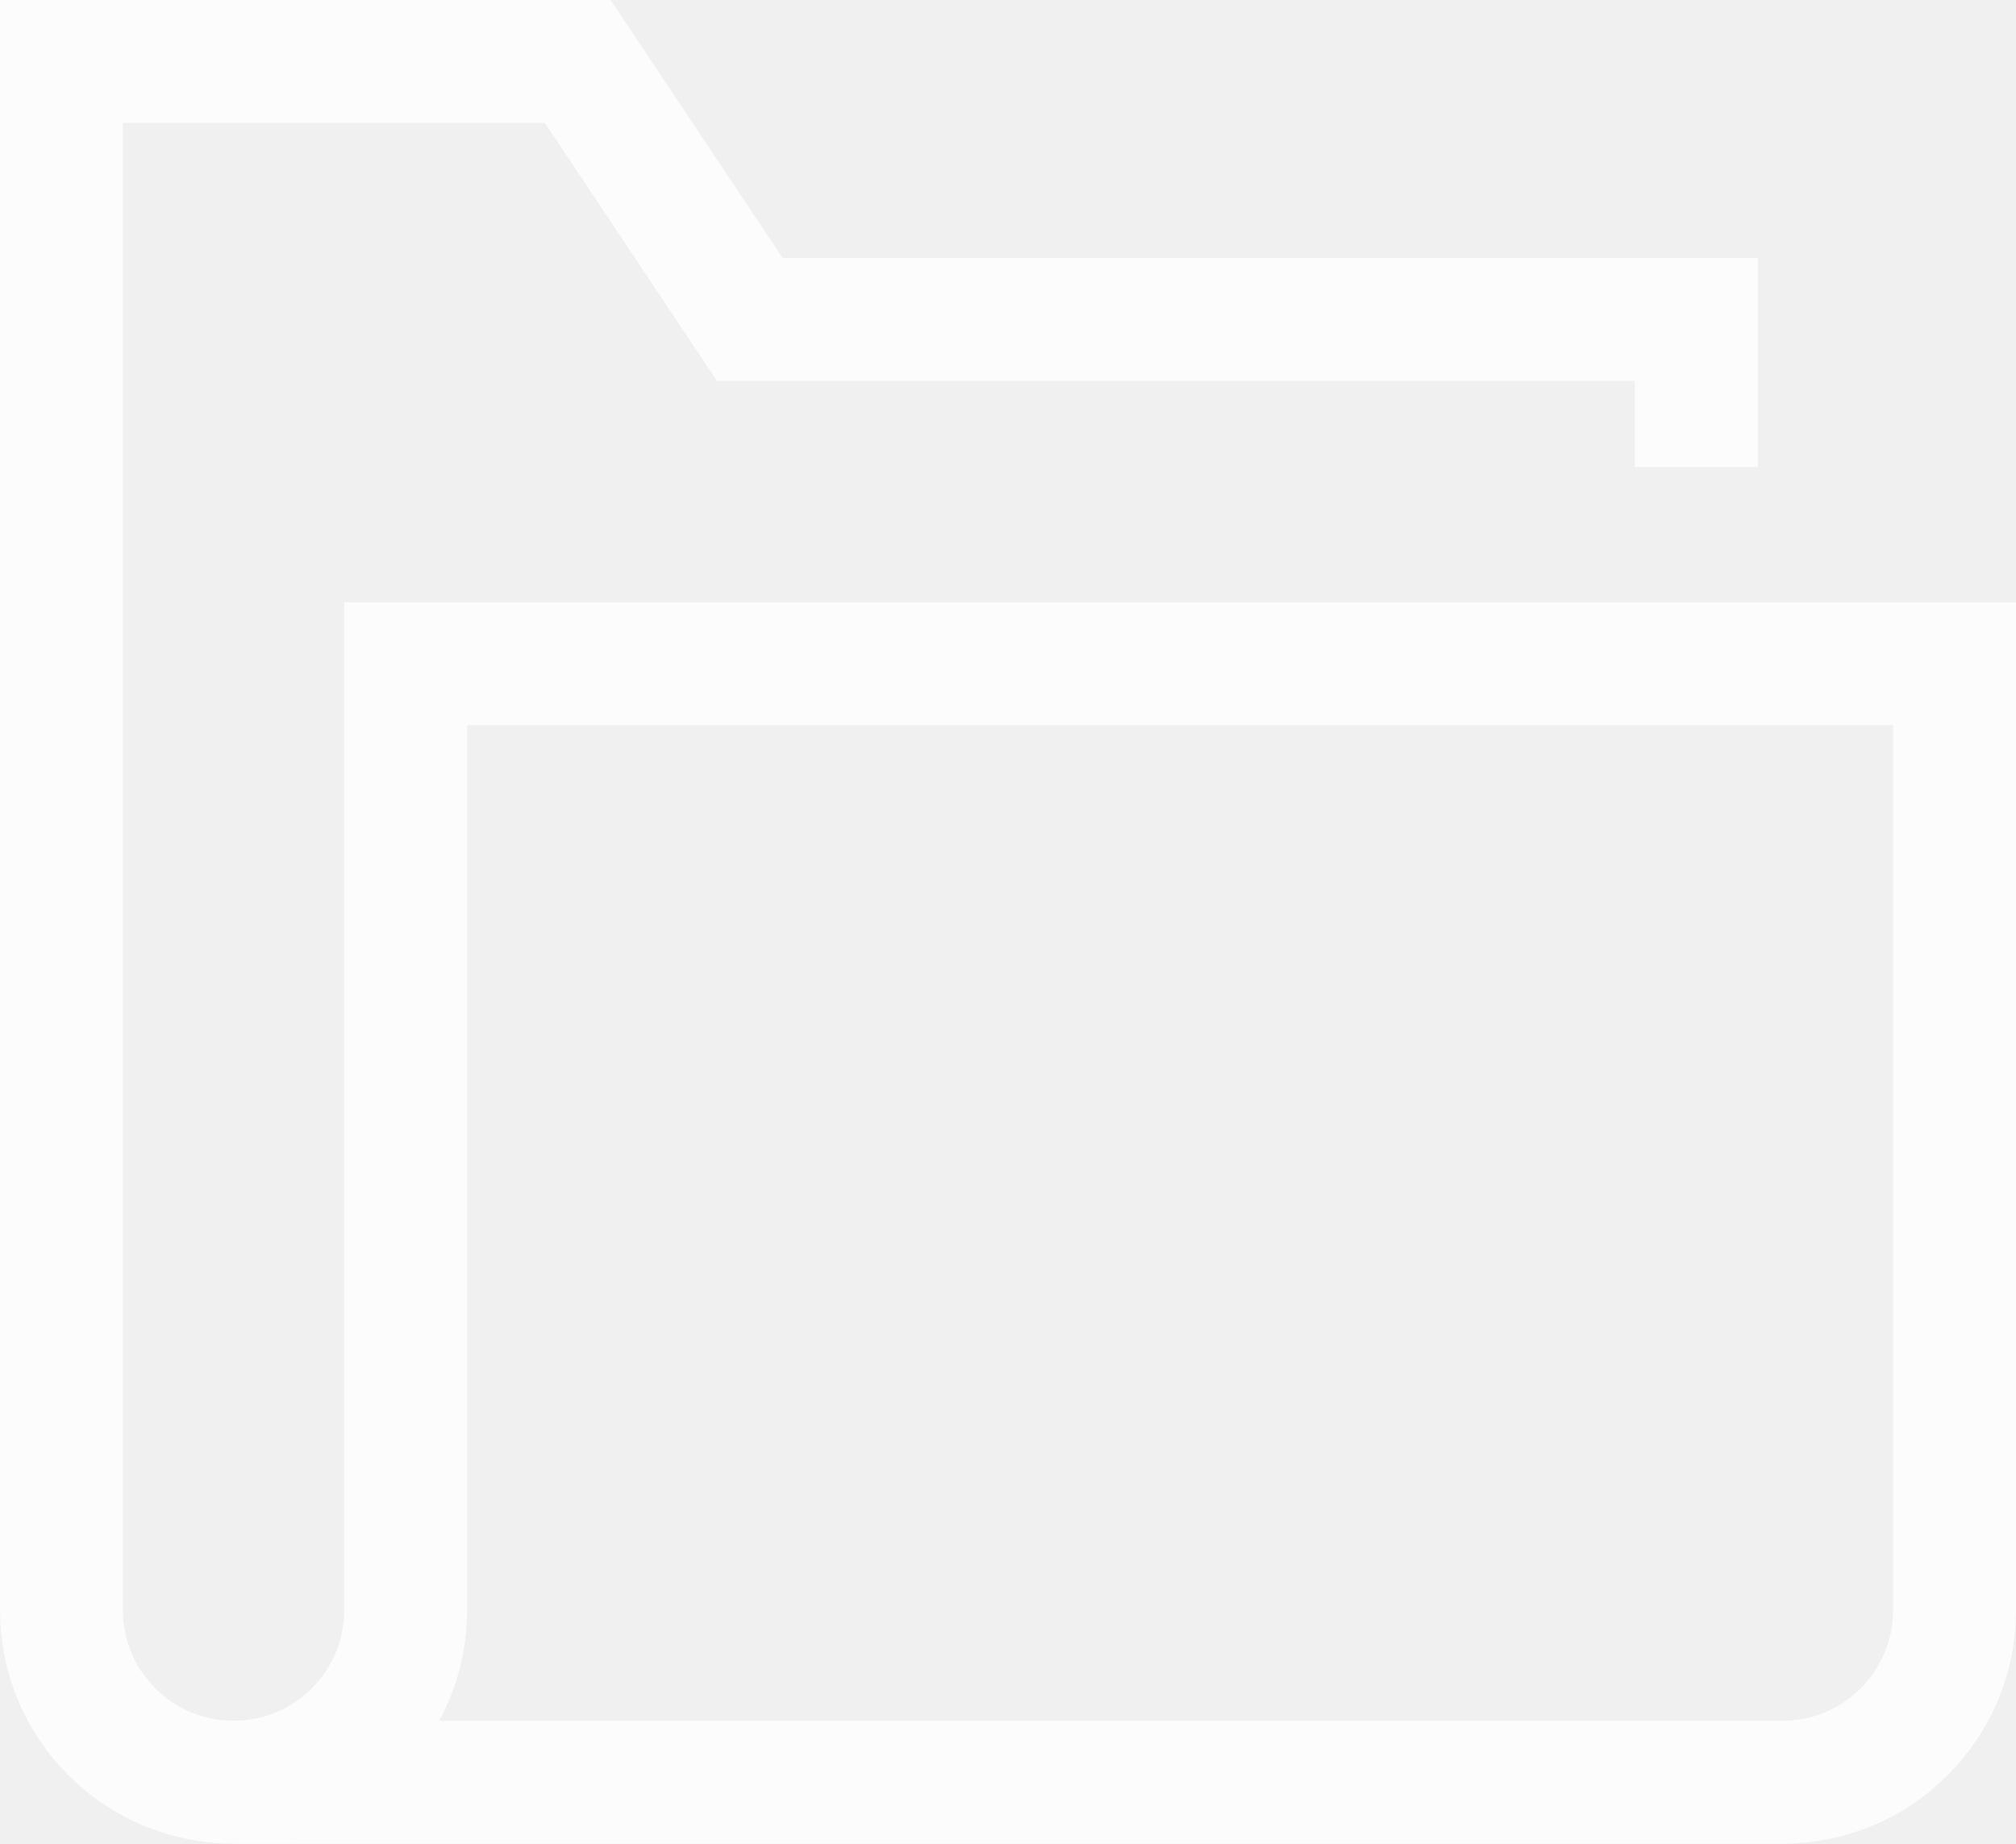
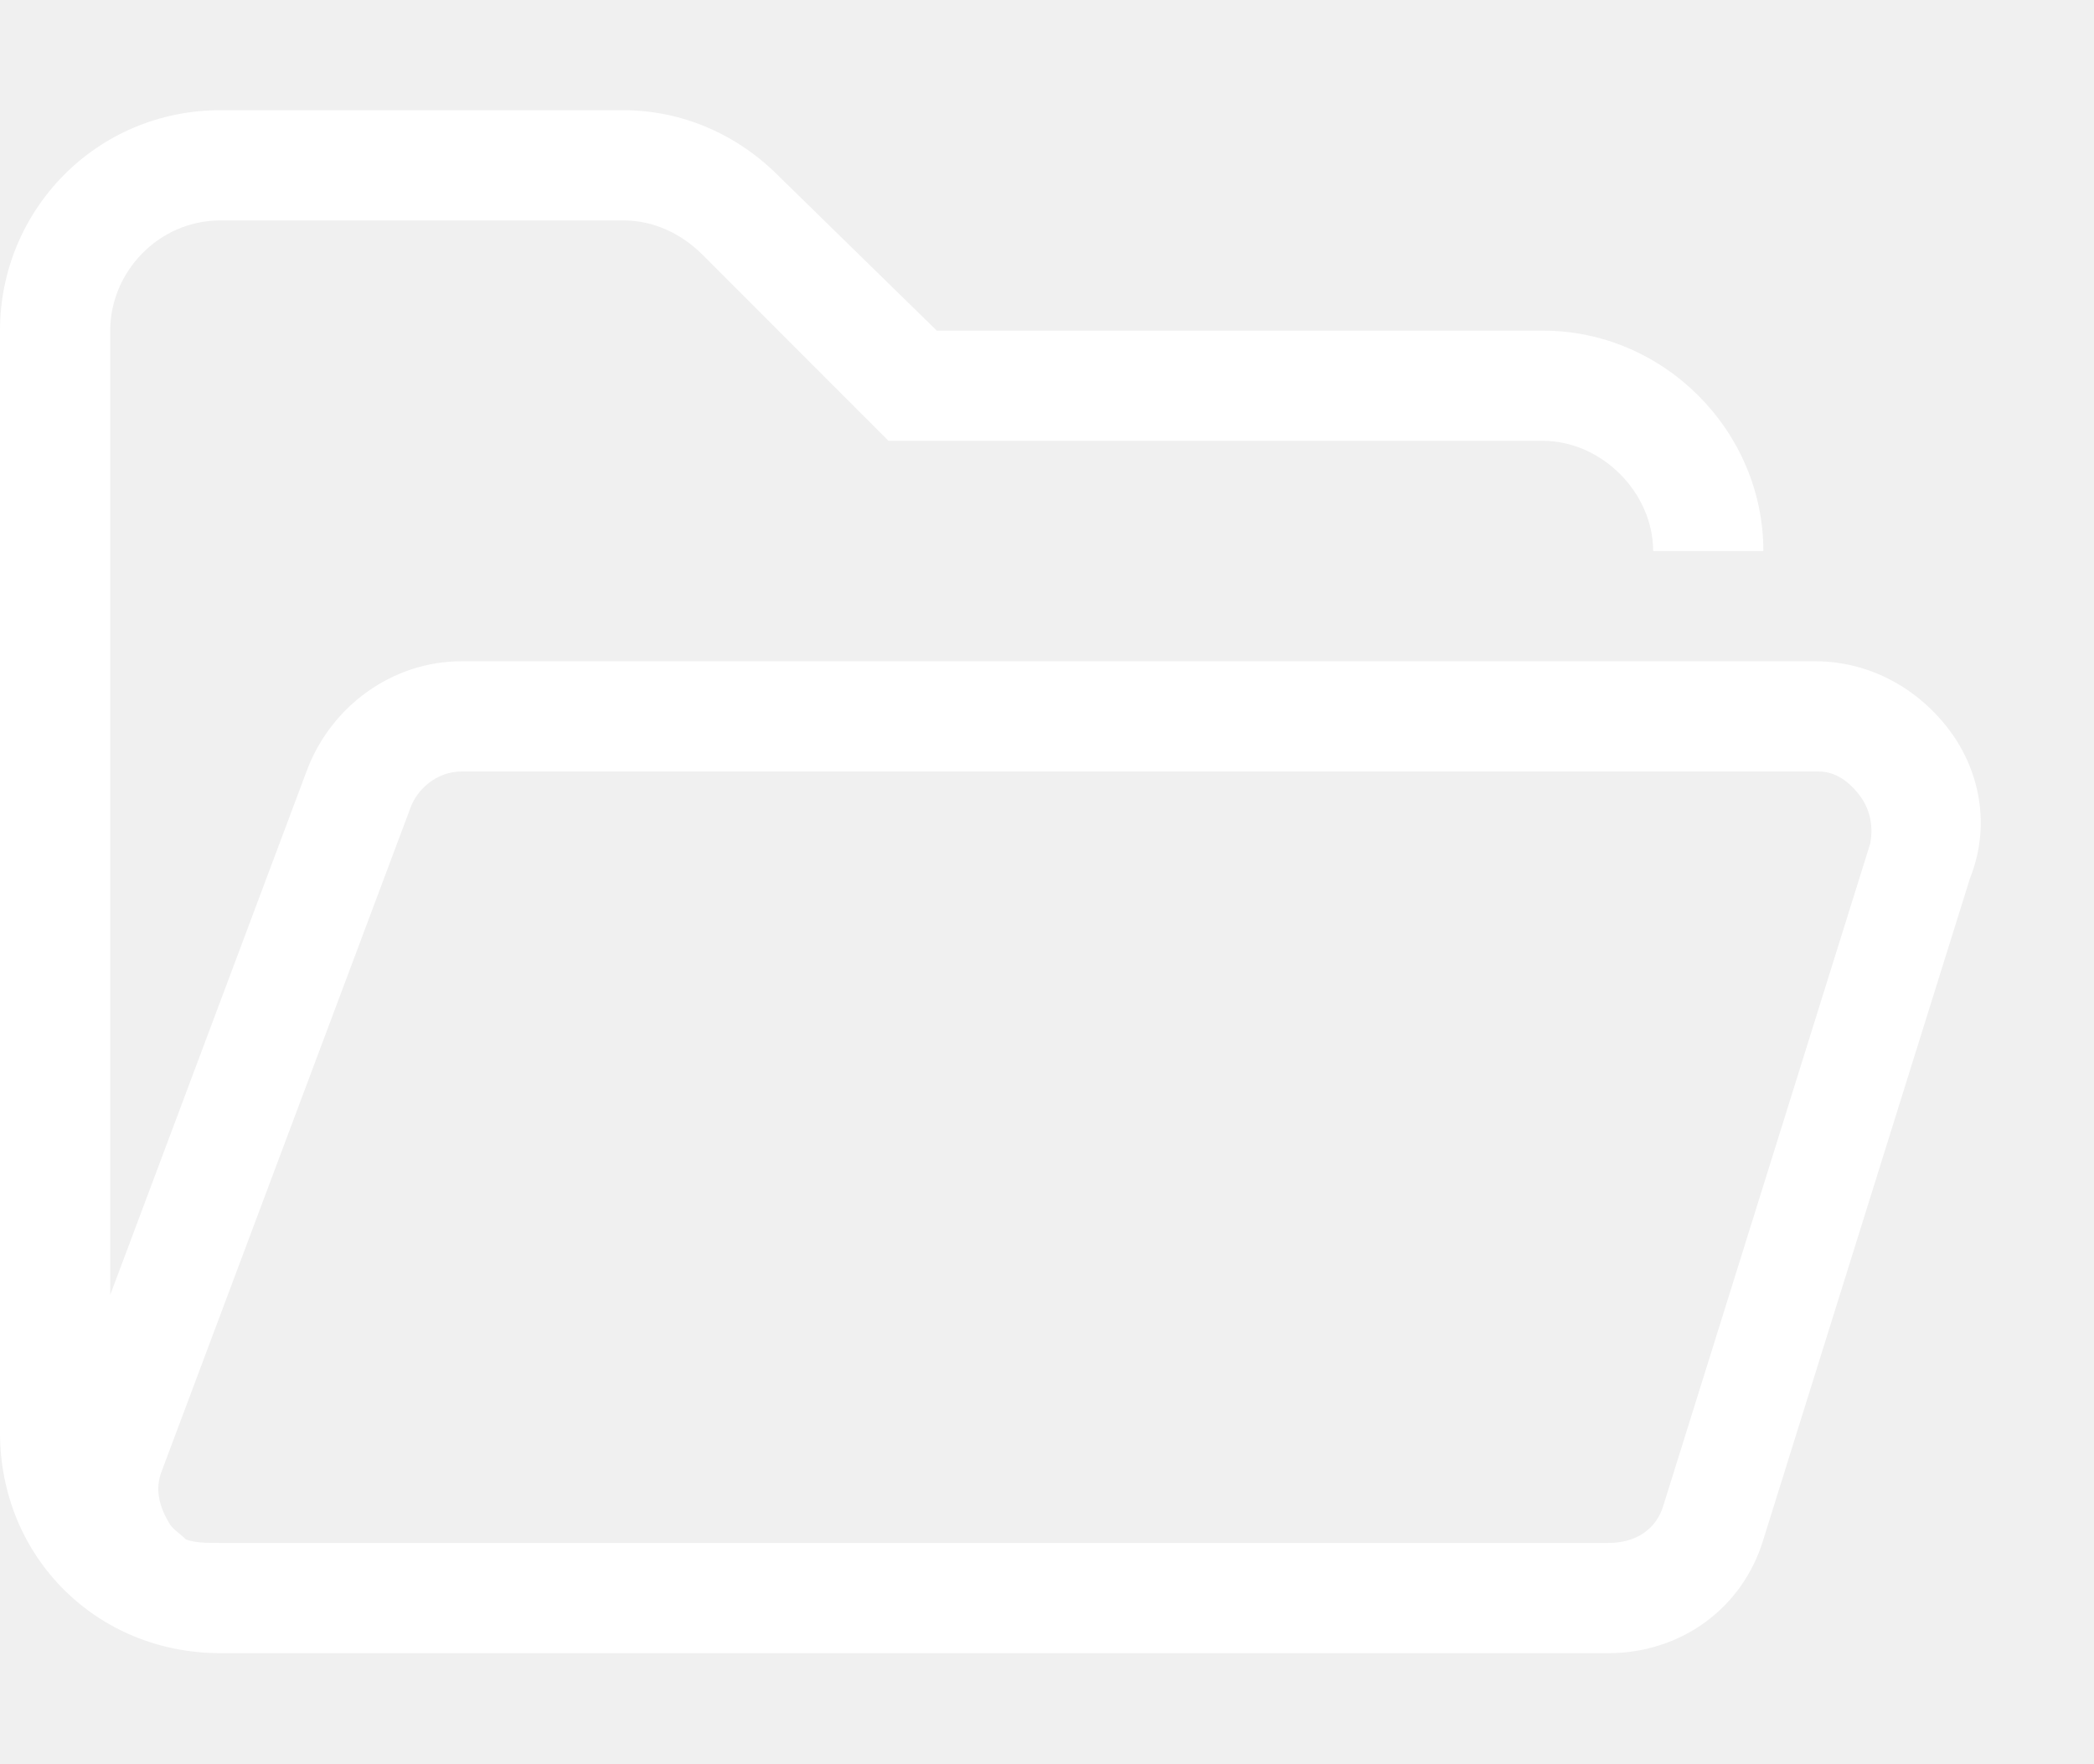
- <svg xmlns="http://www.w3.org/2000/svg" width="16.4" height="15.001" viewBox="0 0 16.4 15.001">
-   <defs>
-     <style>.a{opacity:0.8;}.b{fill:none;stroke:#fff;stroke-linecap:square;stroke-miterlimit:10;}</style>
-   </defs>
-   <g class="a" transform="translate(-0.5 -1.5)">
-     <path class="b" d="M2.4,16A1.4,1.4,0,0,1,1,14.6V2H5.2L6.6,4.1h7.7v.7" />
-     <path class="b" d="M4.4,9v7.7A1.4,1.4,0,0,1,3,18.1H15.6A1.4,1.4,0,0,0,17,16.7V9Z" transform="translate(-0.6 -2.1)" />
-   </g>
+ <svg xmlns="http://www.w3.org/2000/svg" width="19" height="16" viewBox="0 0 19 16" fill="none">
+   <path d="M17.688 6.625C17.406 6.25 16.969 6 16.469 6H4.188C3.562 6 3 6.406 2.781 7L1 11.75V3C1 2.469 1.438 2 2 2H5.656C5.938 2 6.188 2.125 6.375 2.312L8.062 4H14C14.531 4 15 4.469 15 5H16C16 3.906 15.094 3 14 3H8.5L7.062 1.594C6.688 1.219 6.188 1 5.656 1H2C0.875 1 0 1.906 0 3V13C0 14.125 0.875 15 2 15H14.594C15.25 15 15.812 14.594 16 13.969L17.875 7.969C18.062 7.5 17.969 7 17.688 6.625ZM16.969 7.656L15.094 13.656C15.031 13.875 14.844 14 14.594 14H2C1.875 14 1.781 14 1.688 13.969C1.625 13.906 1.562 13.875 1.531 13.812C1.438 13.656 1.406 13.5 1.469 13.344L3.719 7.344C3.781 7.156 3.969 7 4.188 7H16.5C16.656 7 16.781 7.094 16.875 7.219C16.969 7.344 17 7.5 16.969 7.656Z" fill="white" />
</svg>
